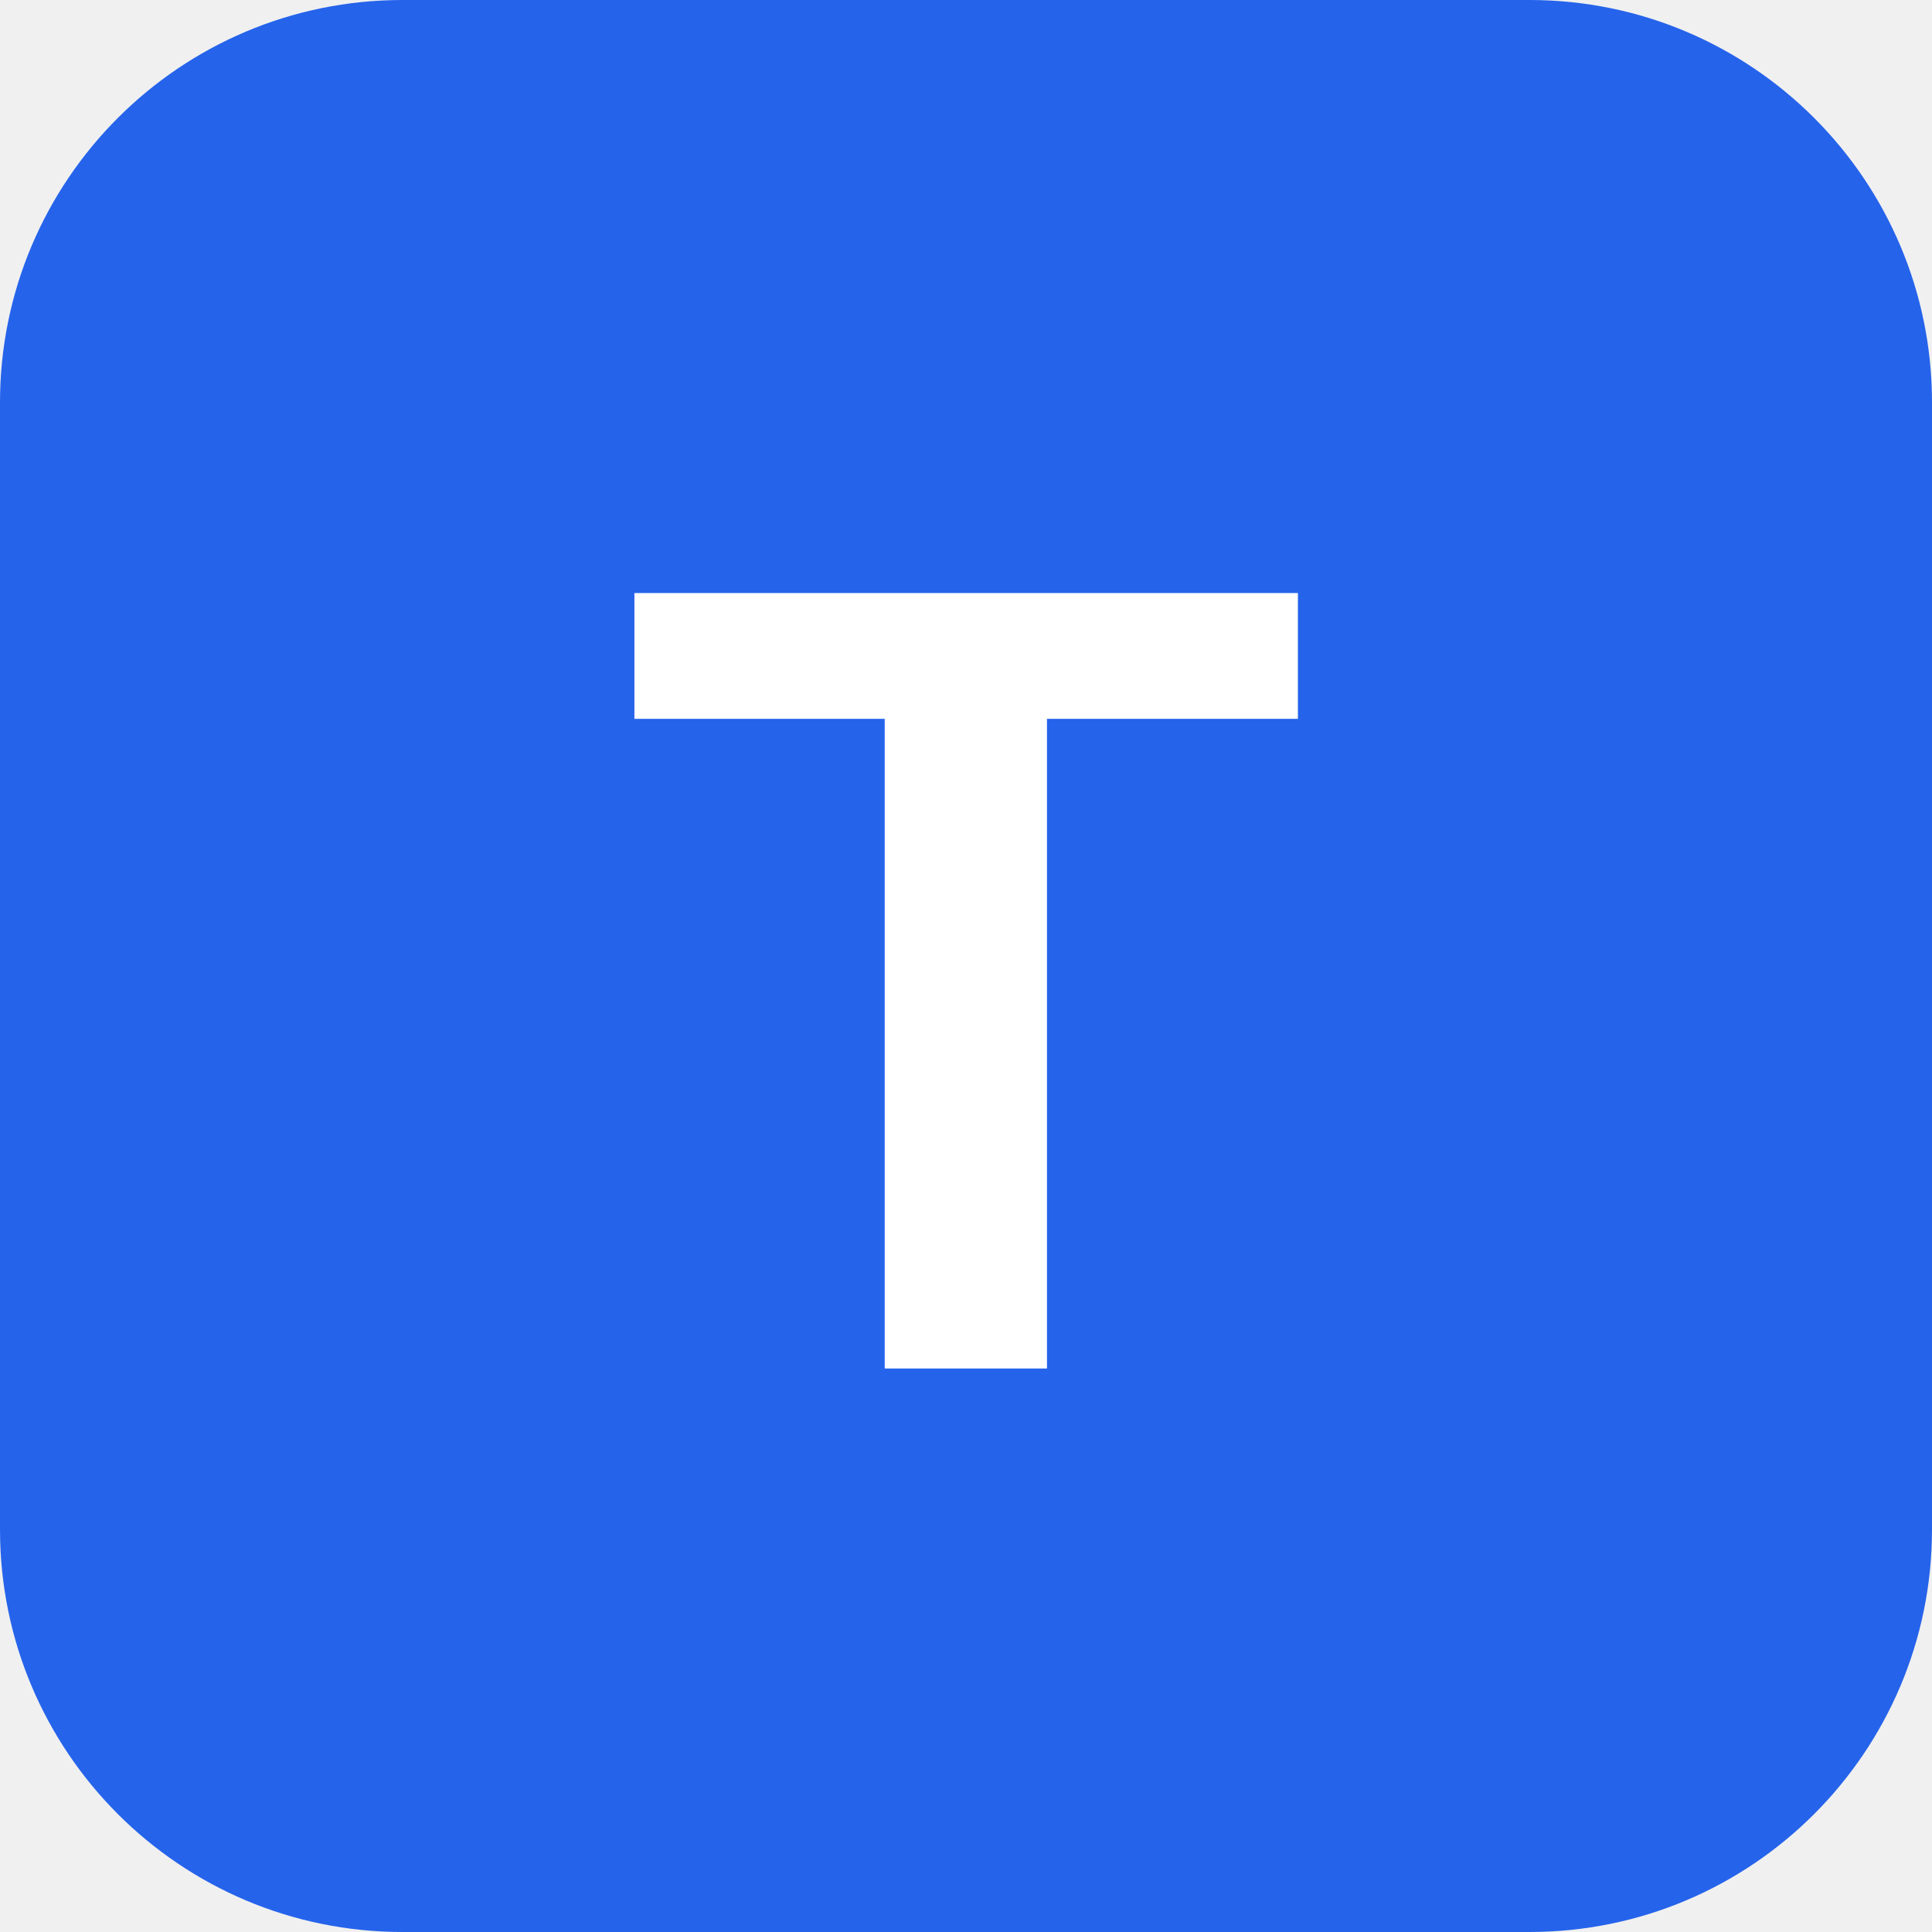
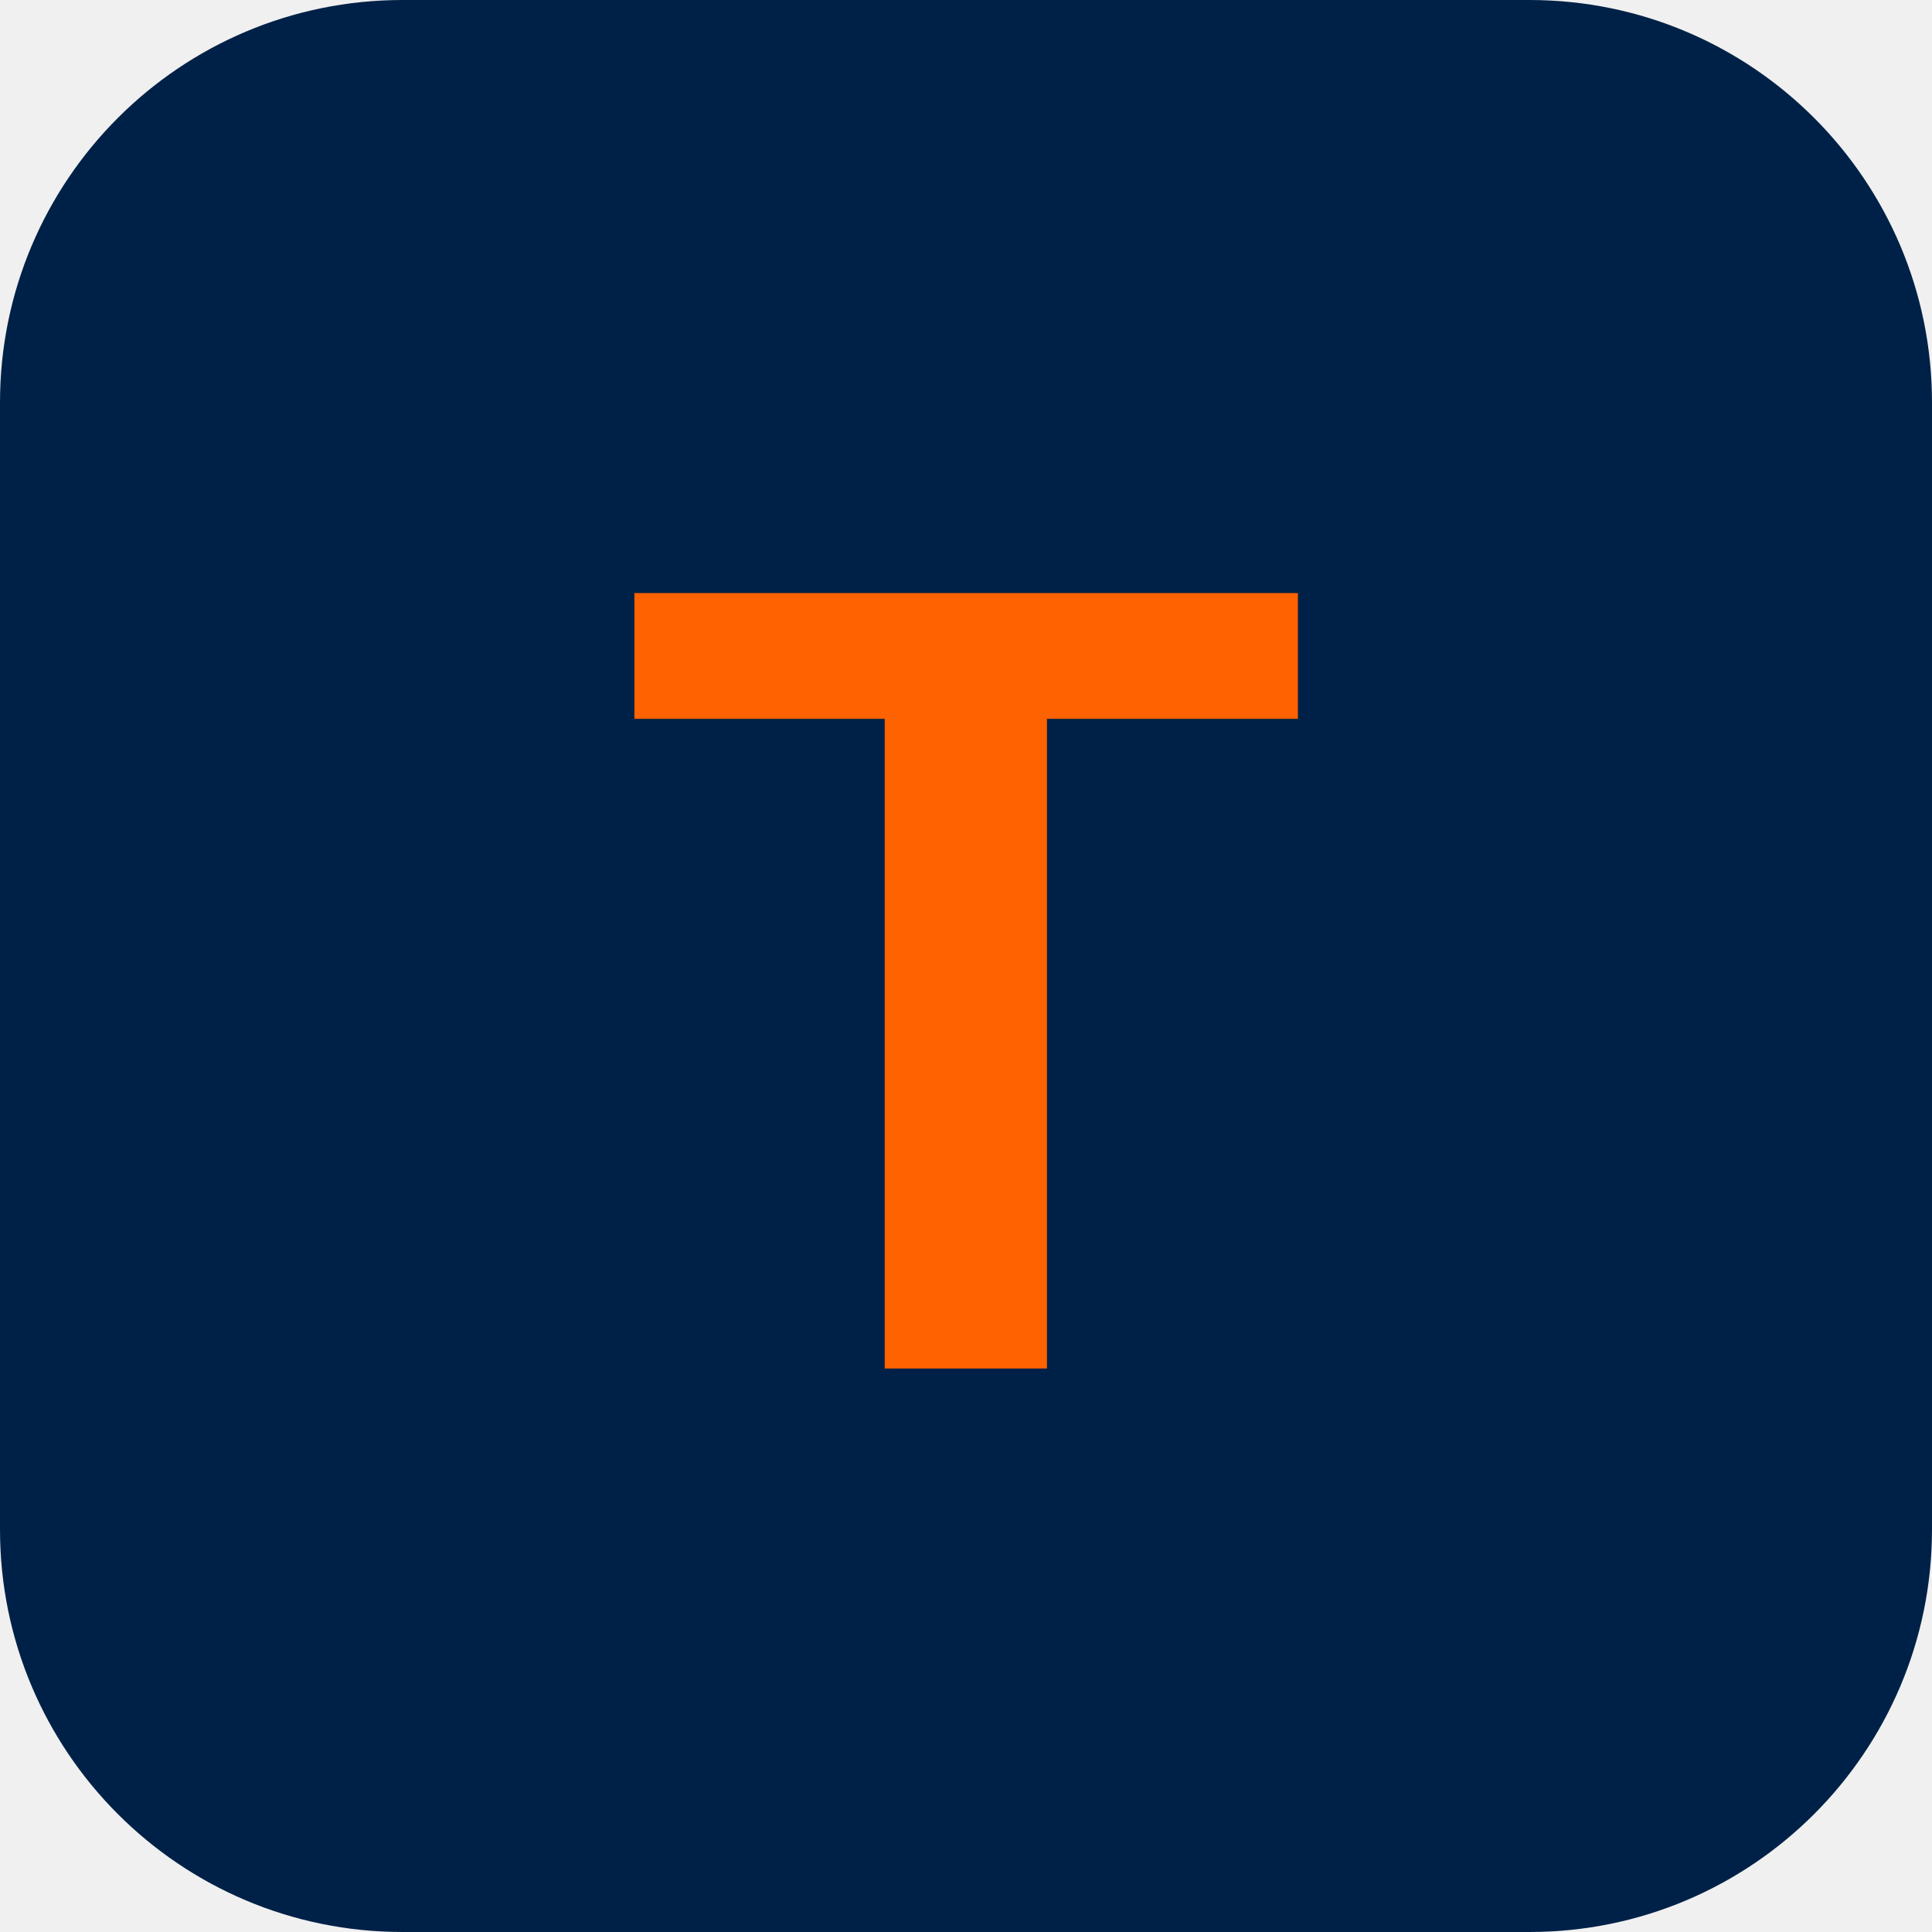
<svg xmlns="http://www.w3.org/2000/svg" viewBox="0 0 48 48">
-   <rect width="48" height="48" rx="10" fill="#2563eb" />
-   <text x="24" y="34" font-family="Arial,sans-serif" font-size="28" font-weight="700" fill="white" text-anchor="middle">T</text>
+   <rect width="48" height="48" rx="10" fill="#002147" />
+   <text x="24" y="34" font-family="Arial,sans-serif" font-size="28" font-weight="700" fill="#ff6200" text-anchor="middle">T</text>
</svg>
